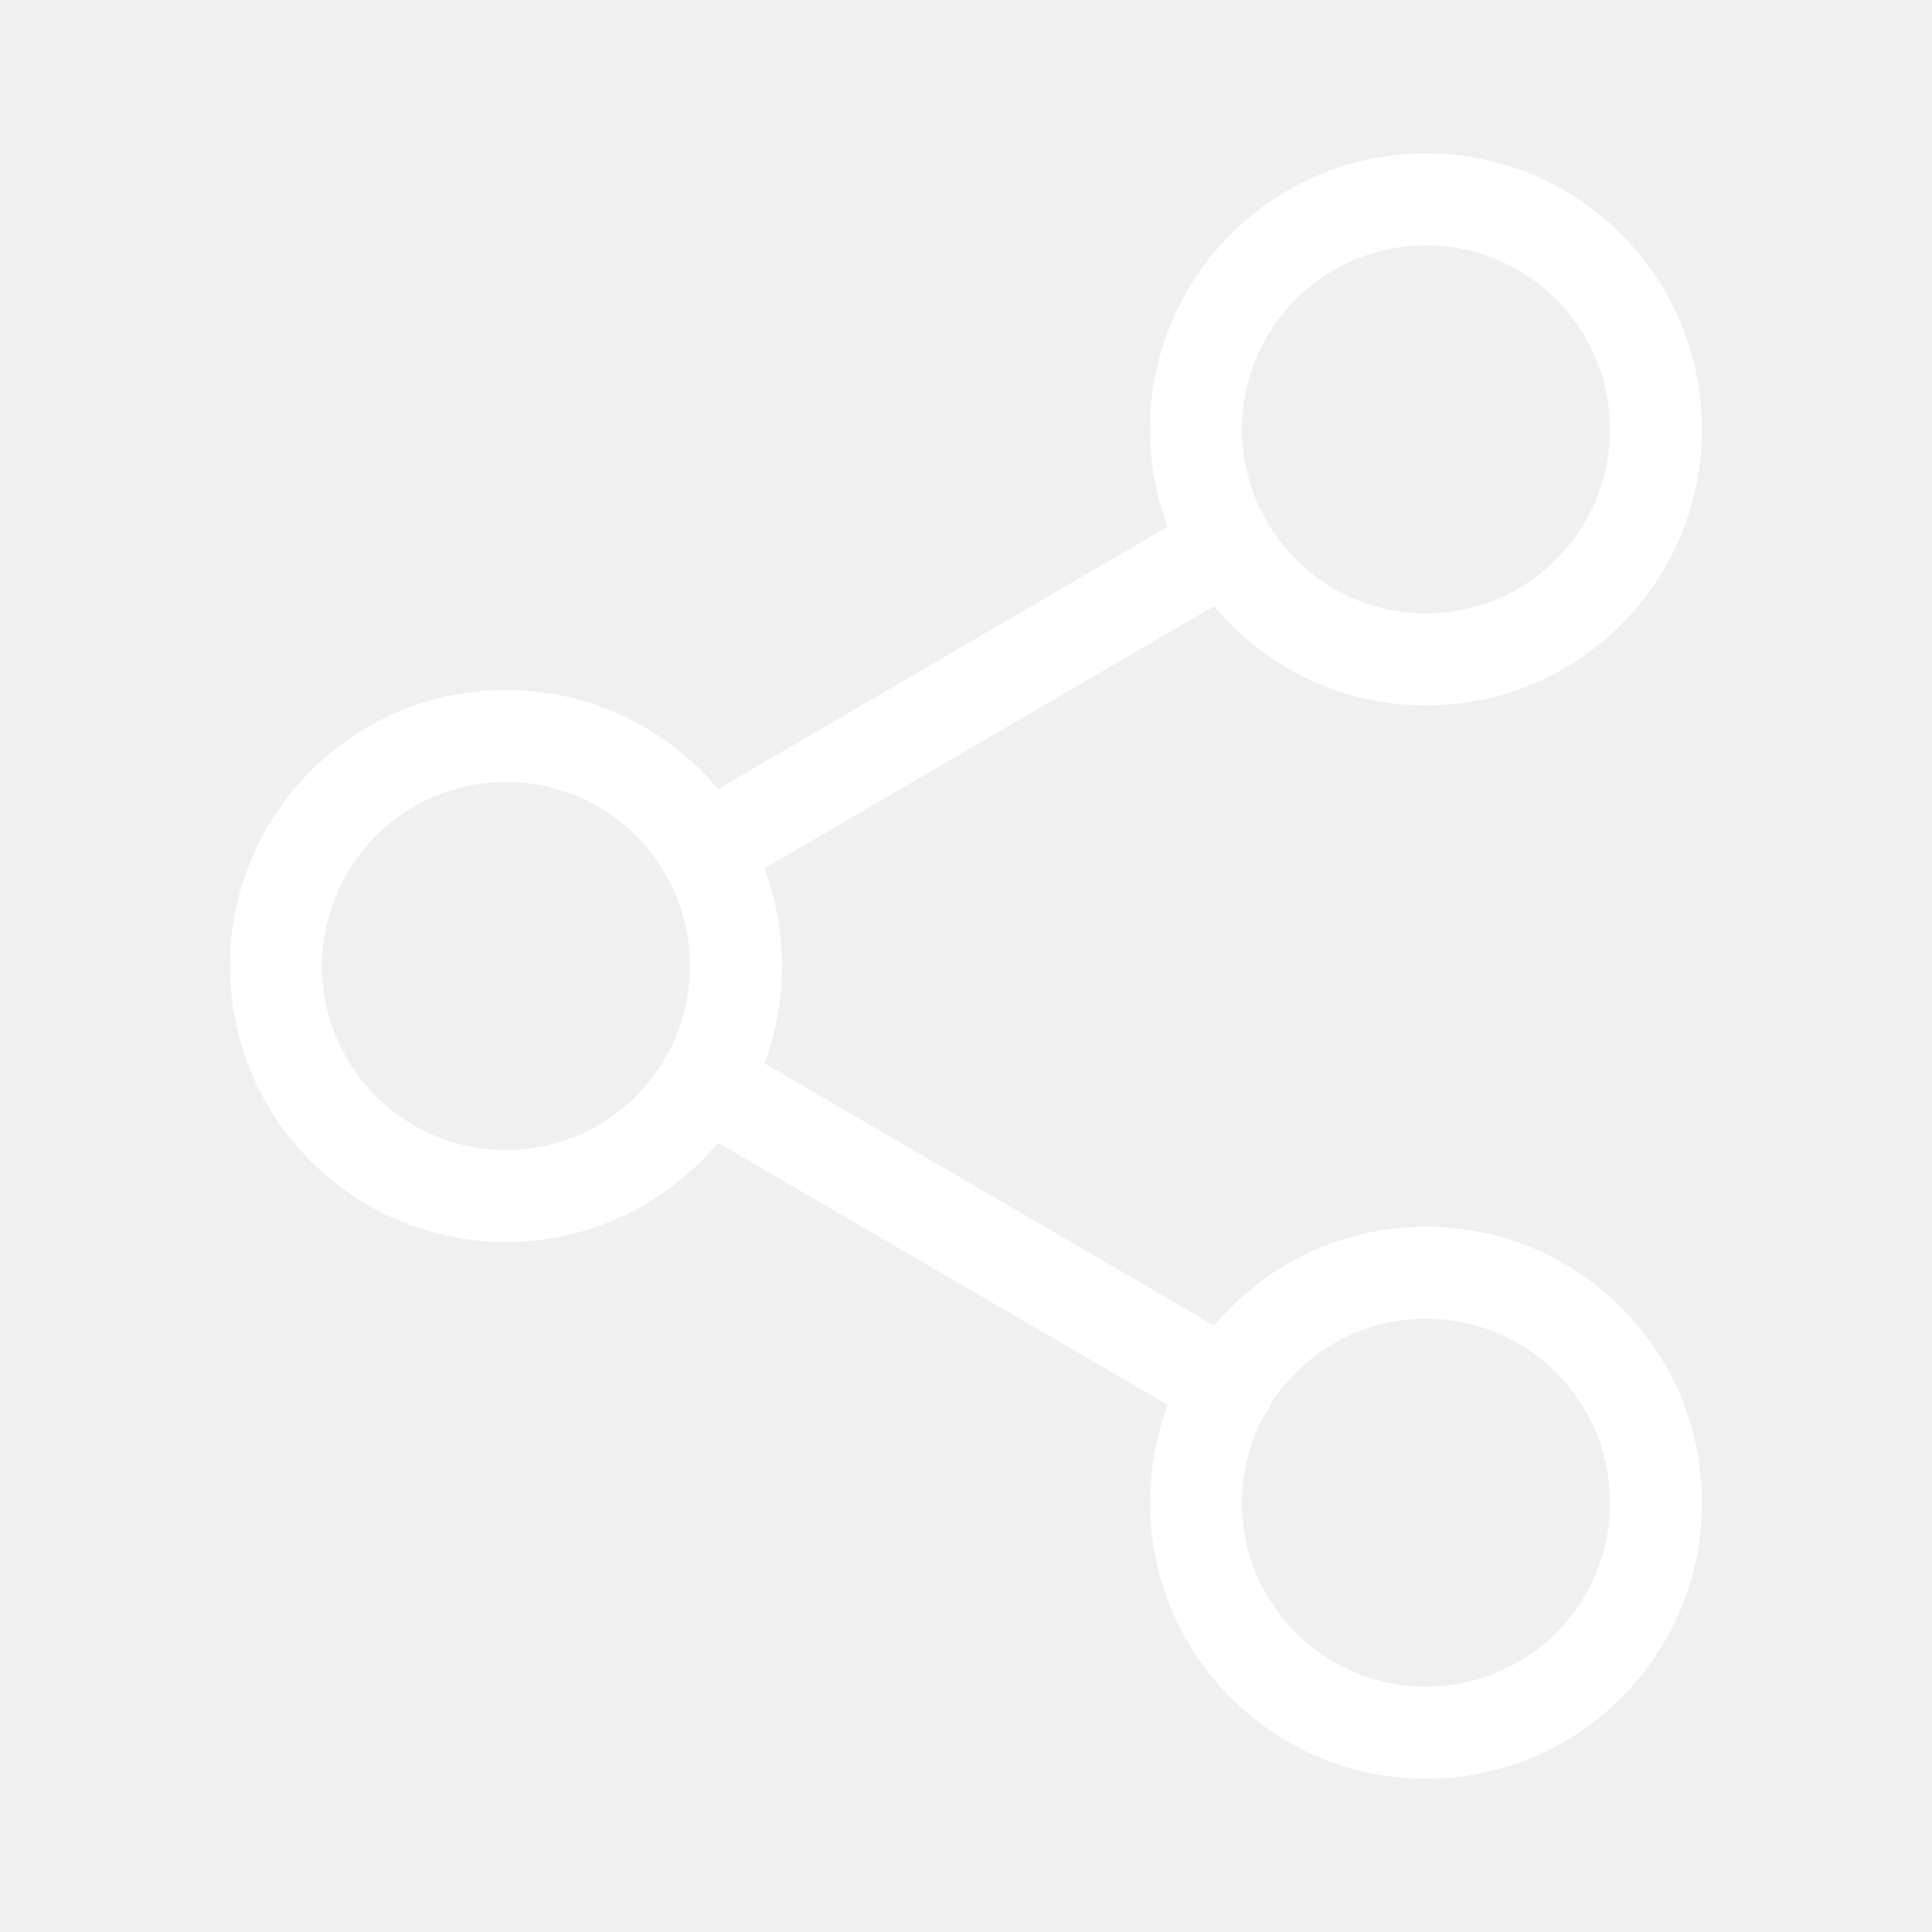
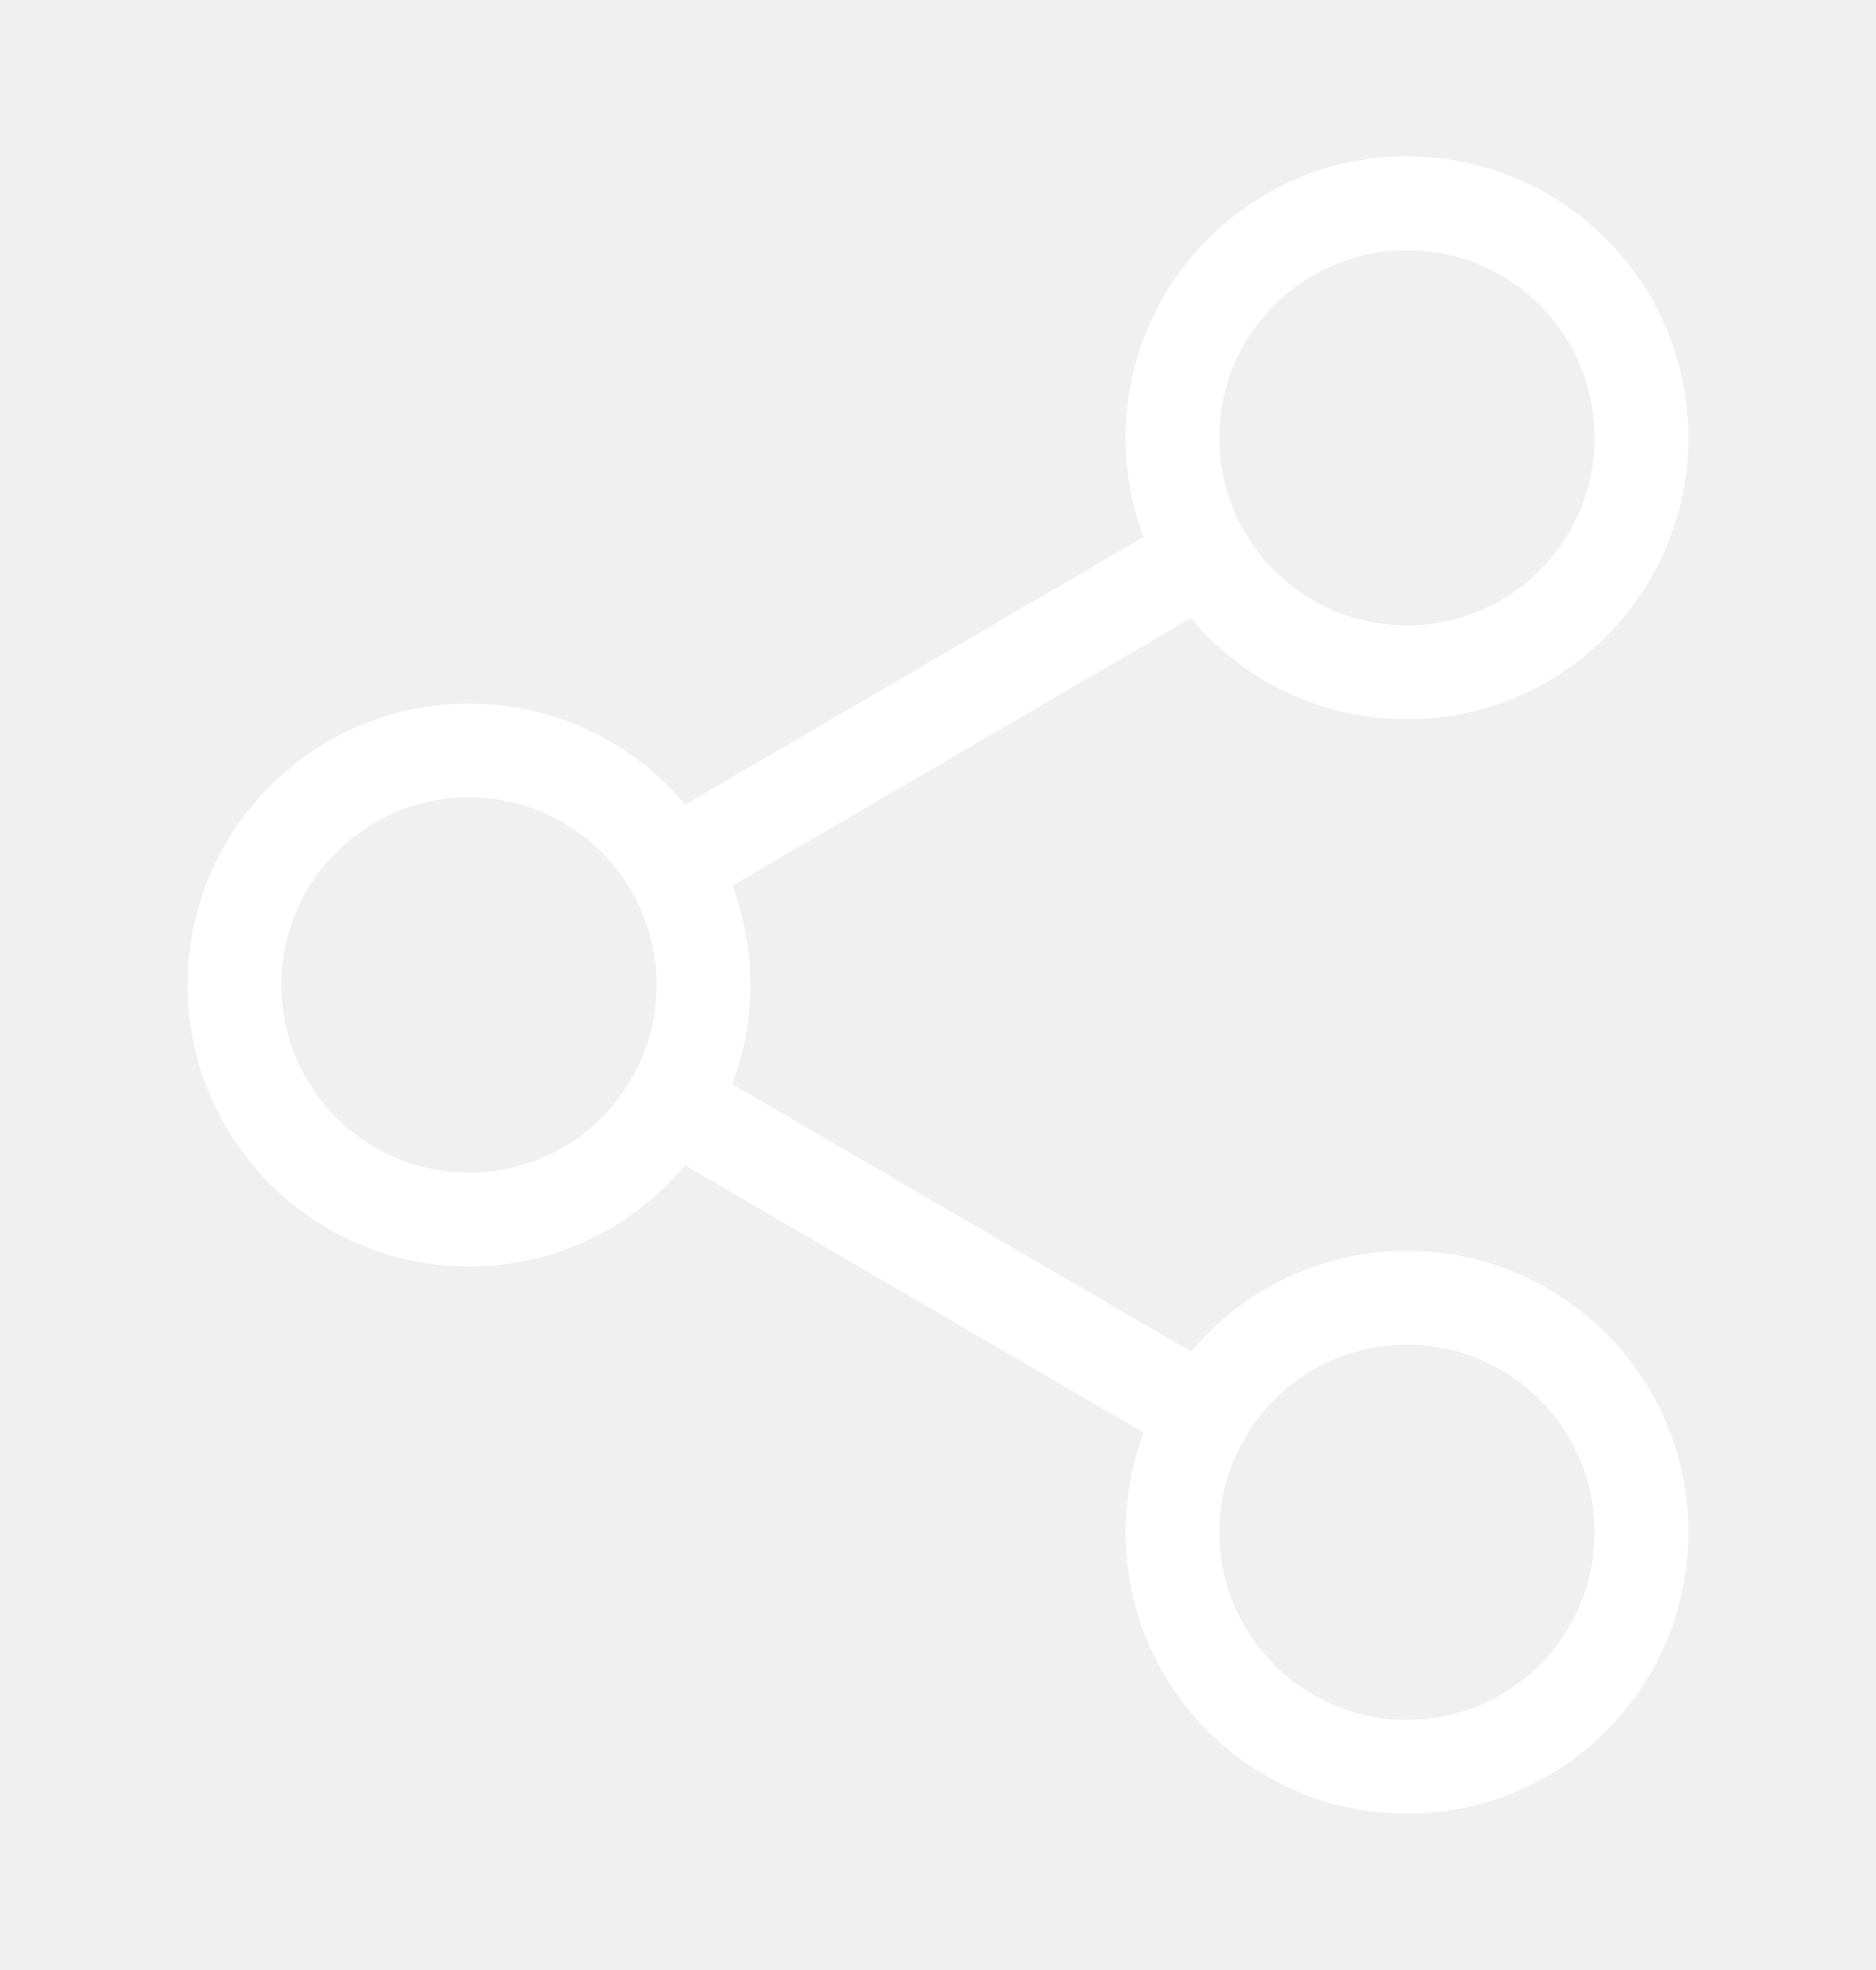
- <svg xmlns="http://www.w3.org/2000/svg" width="20" height="20" viewBox="0 0 20 21" fill="none">
+ <svg xmlns="http://www.w3.org/2000/svg" width="20" height="21" viewBox="0 0 20 21" fill="none">
  <path d="M15 7.167C16.381 7.167 17.5 6.047 17.5 4.667C17.5 3.286 16.381 2.167 15 2.167C13.619 2.167 12.5 3.286 12.5 4.667C12.5 6.047 13.619 7.167 15 7.167Z" stroke="white" stroke-linecap="round" stroke-linejoin="round" />
  <path d="M5 13C6.381 13 7.5 11.881 7.5 10.5C7.5 9.119 6.381 8 5 8C3.619 8 2.5 9.119 2.5 10.5C2.5 11.881 3.619 13 5 13Z" stroke="white" stroke-linecap="round" stroke-linejoin="round" />
  <path d="M15 18.834C16.381 18.834 17.5 17.714 17.5 16.334C17.5 14.953 16.381 13.834 15 13.834C13.619 13.834 12.5 14.953 12.5 16.334C12.5 17.714 13.619 18.834 15 18.834Z" stroke="white" stroke-linecap="round" stroke-linejoin="round" />
  <path d="M7.158 11.758L12.85 15.075" stroke="white" stroke-linecap="round" stroke-linejoin="round" />
  <path d="M12.841 5.925L7.158 9.241" stroke="white" stroke-linecap="round" stroke-linejoin="round" />
</svg>
